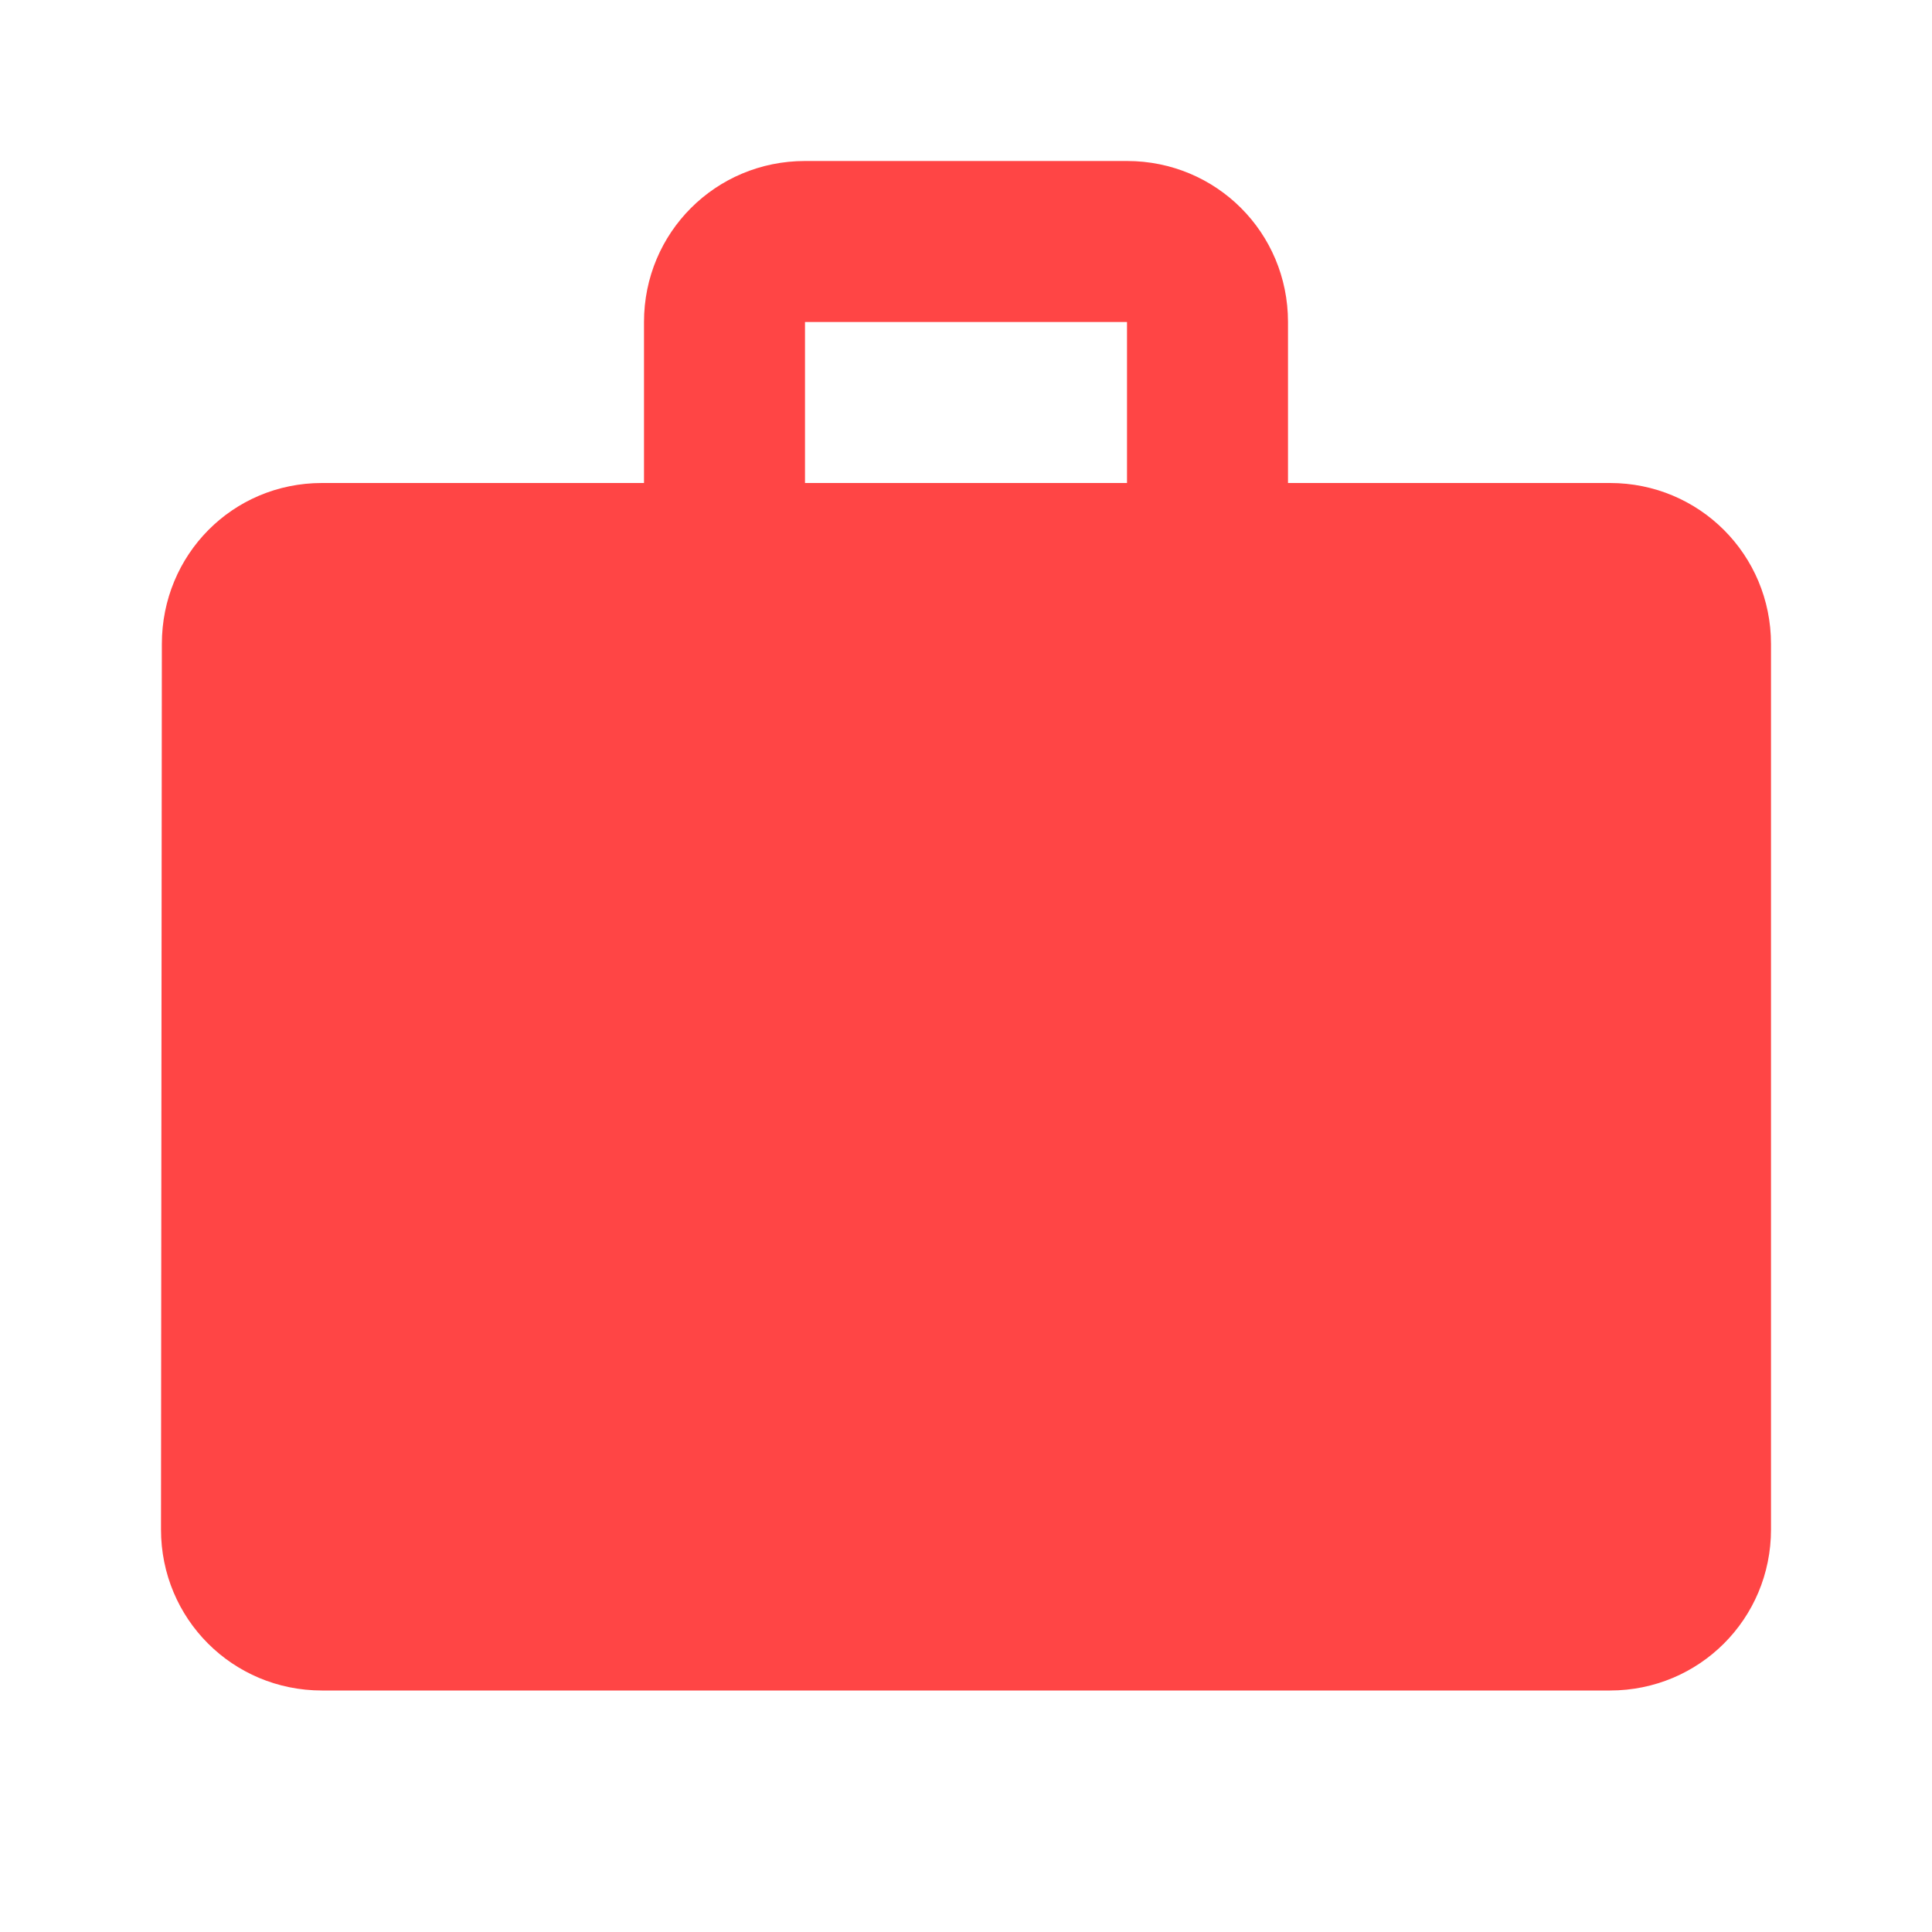
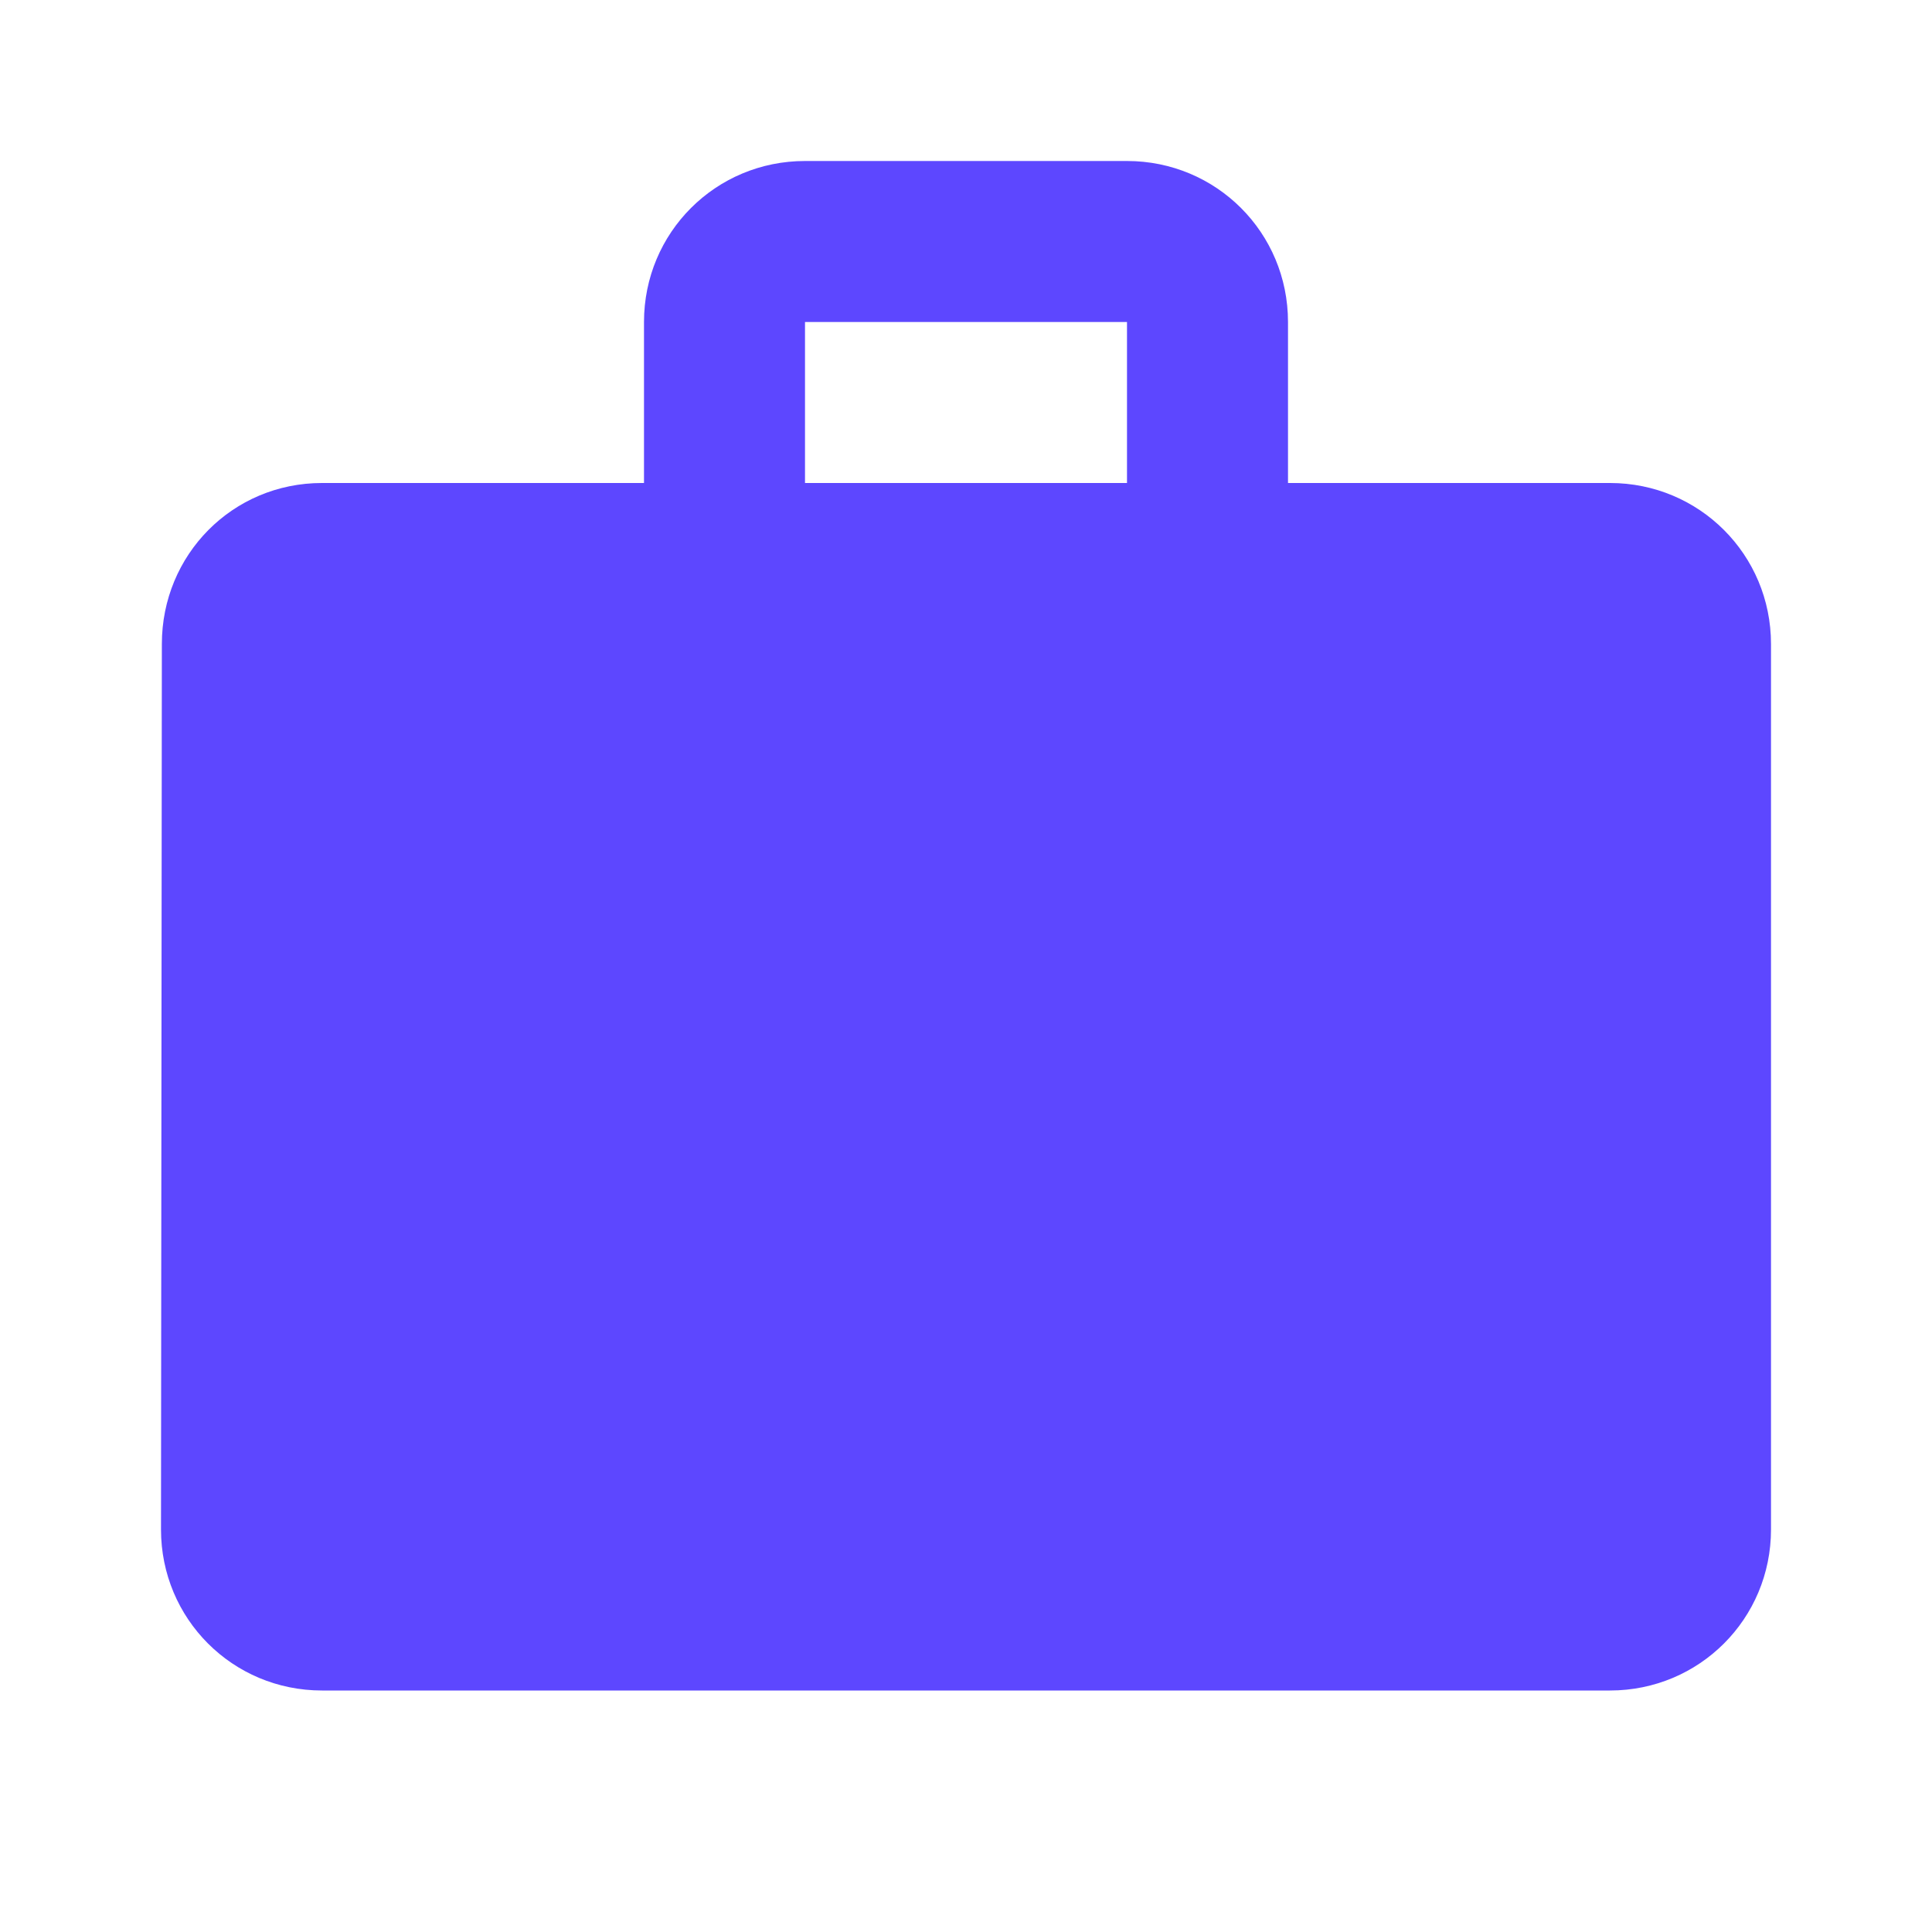
<svg xmlns="http://www.w3.org/2000/svg" width="18" height="18" viewBox="0 0 18 18" fill="none">
-   <path d="M15 4.5H12V3C12 2.167 11.332 1.5 10.5 1.5H7.5C6.668 1.5 6 2.167 6 3V4.5H3C2.167 4.5 1.508 5.168 1.508 6L1.5 14.25C1.5 15.082 2.167 15.75 3 15.75H15C15.832 15.75 16.5 15.082 16.5 14.25V6C16.5 5.168 15.832 4.5 15 4.5ZM10.5 4.5H7.5V3H10.5V4.5Z" fill="#ff4545" />
+   <path d="M15 4.5H12V3C12 2.167 11.332 1.5 10.5 1.5H7.5C6.668 1.5 6 2.167 6 3V4.5H3C2.167 4.5 1.508 5.168 1.508 6L1.5 14.25C1.5 15.082 2.167 15.75 3 15.75H15C15.832 15.75 16.5 15.082 16.5 14.25V6C16.5 5.168 15.832 4.5 15 4.5ZM10.5 4.5H7.5V3H10.5V4.5Z" fill="#5d47ff" />
</svg>
